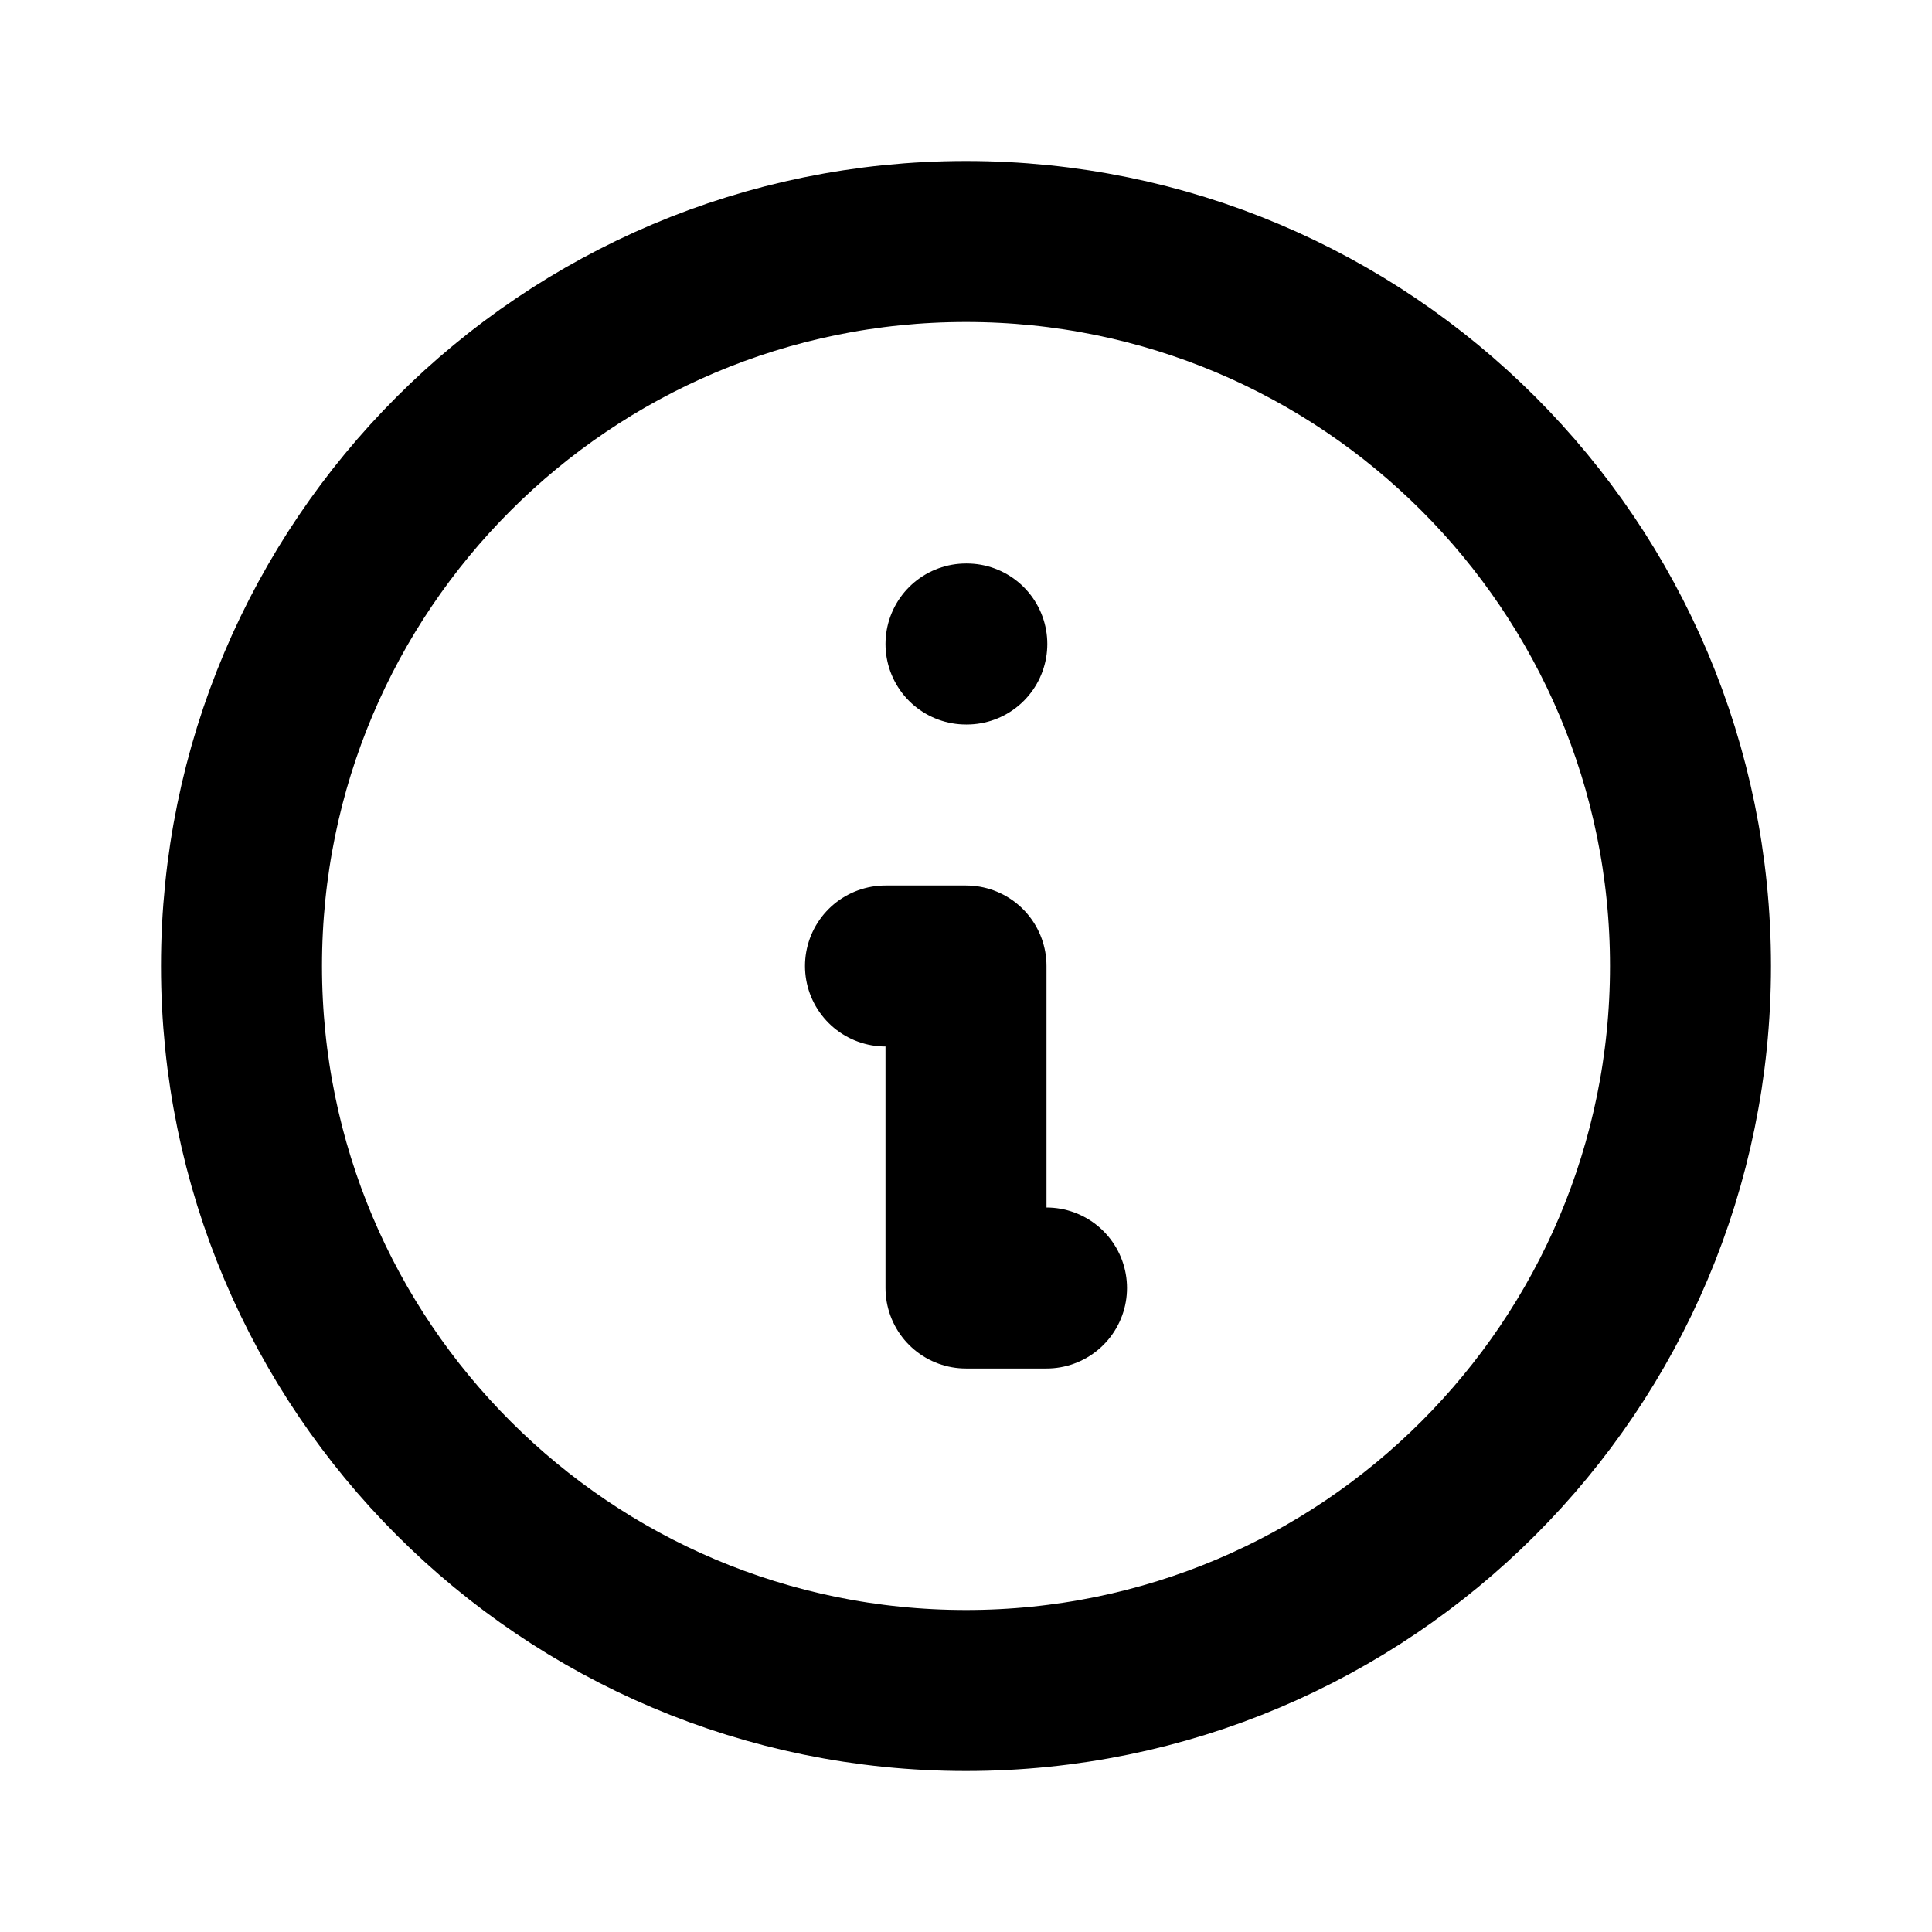
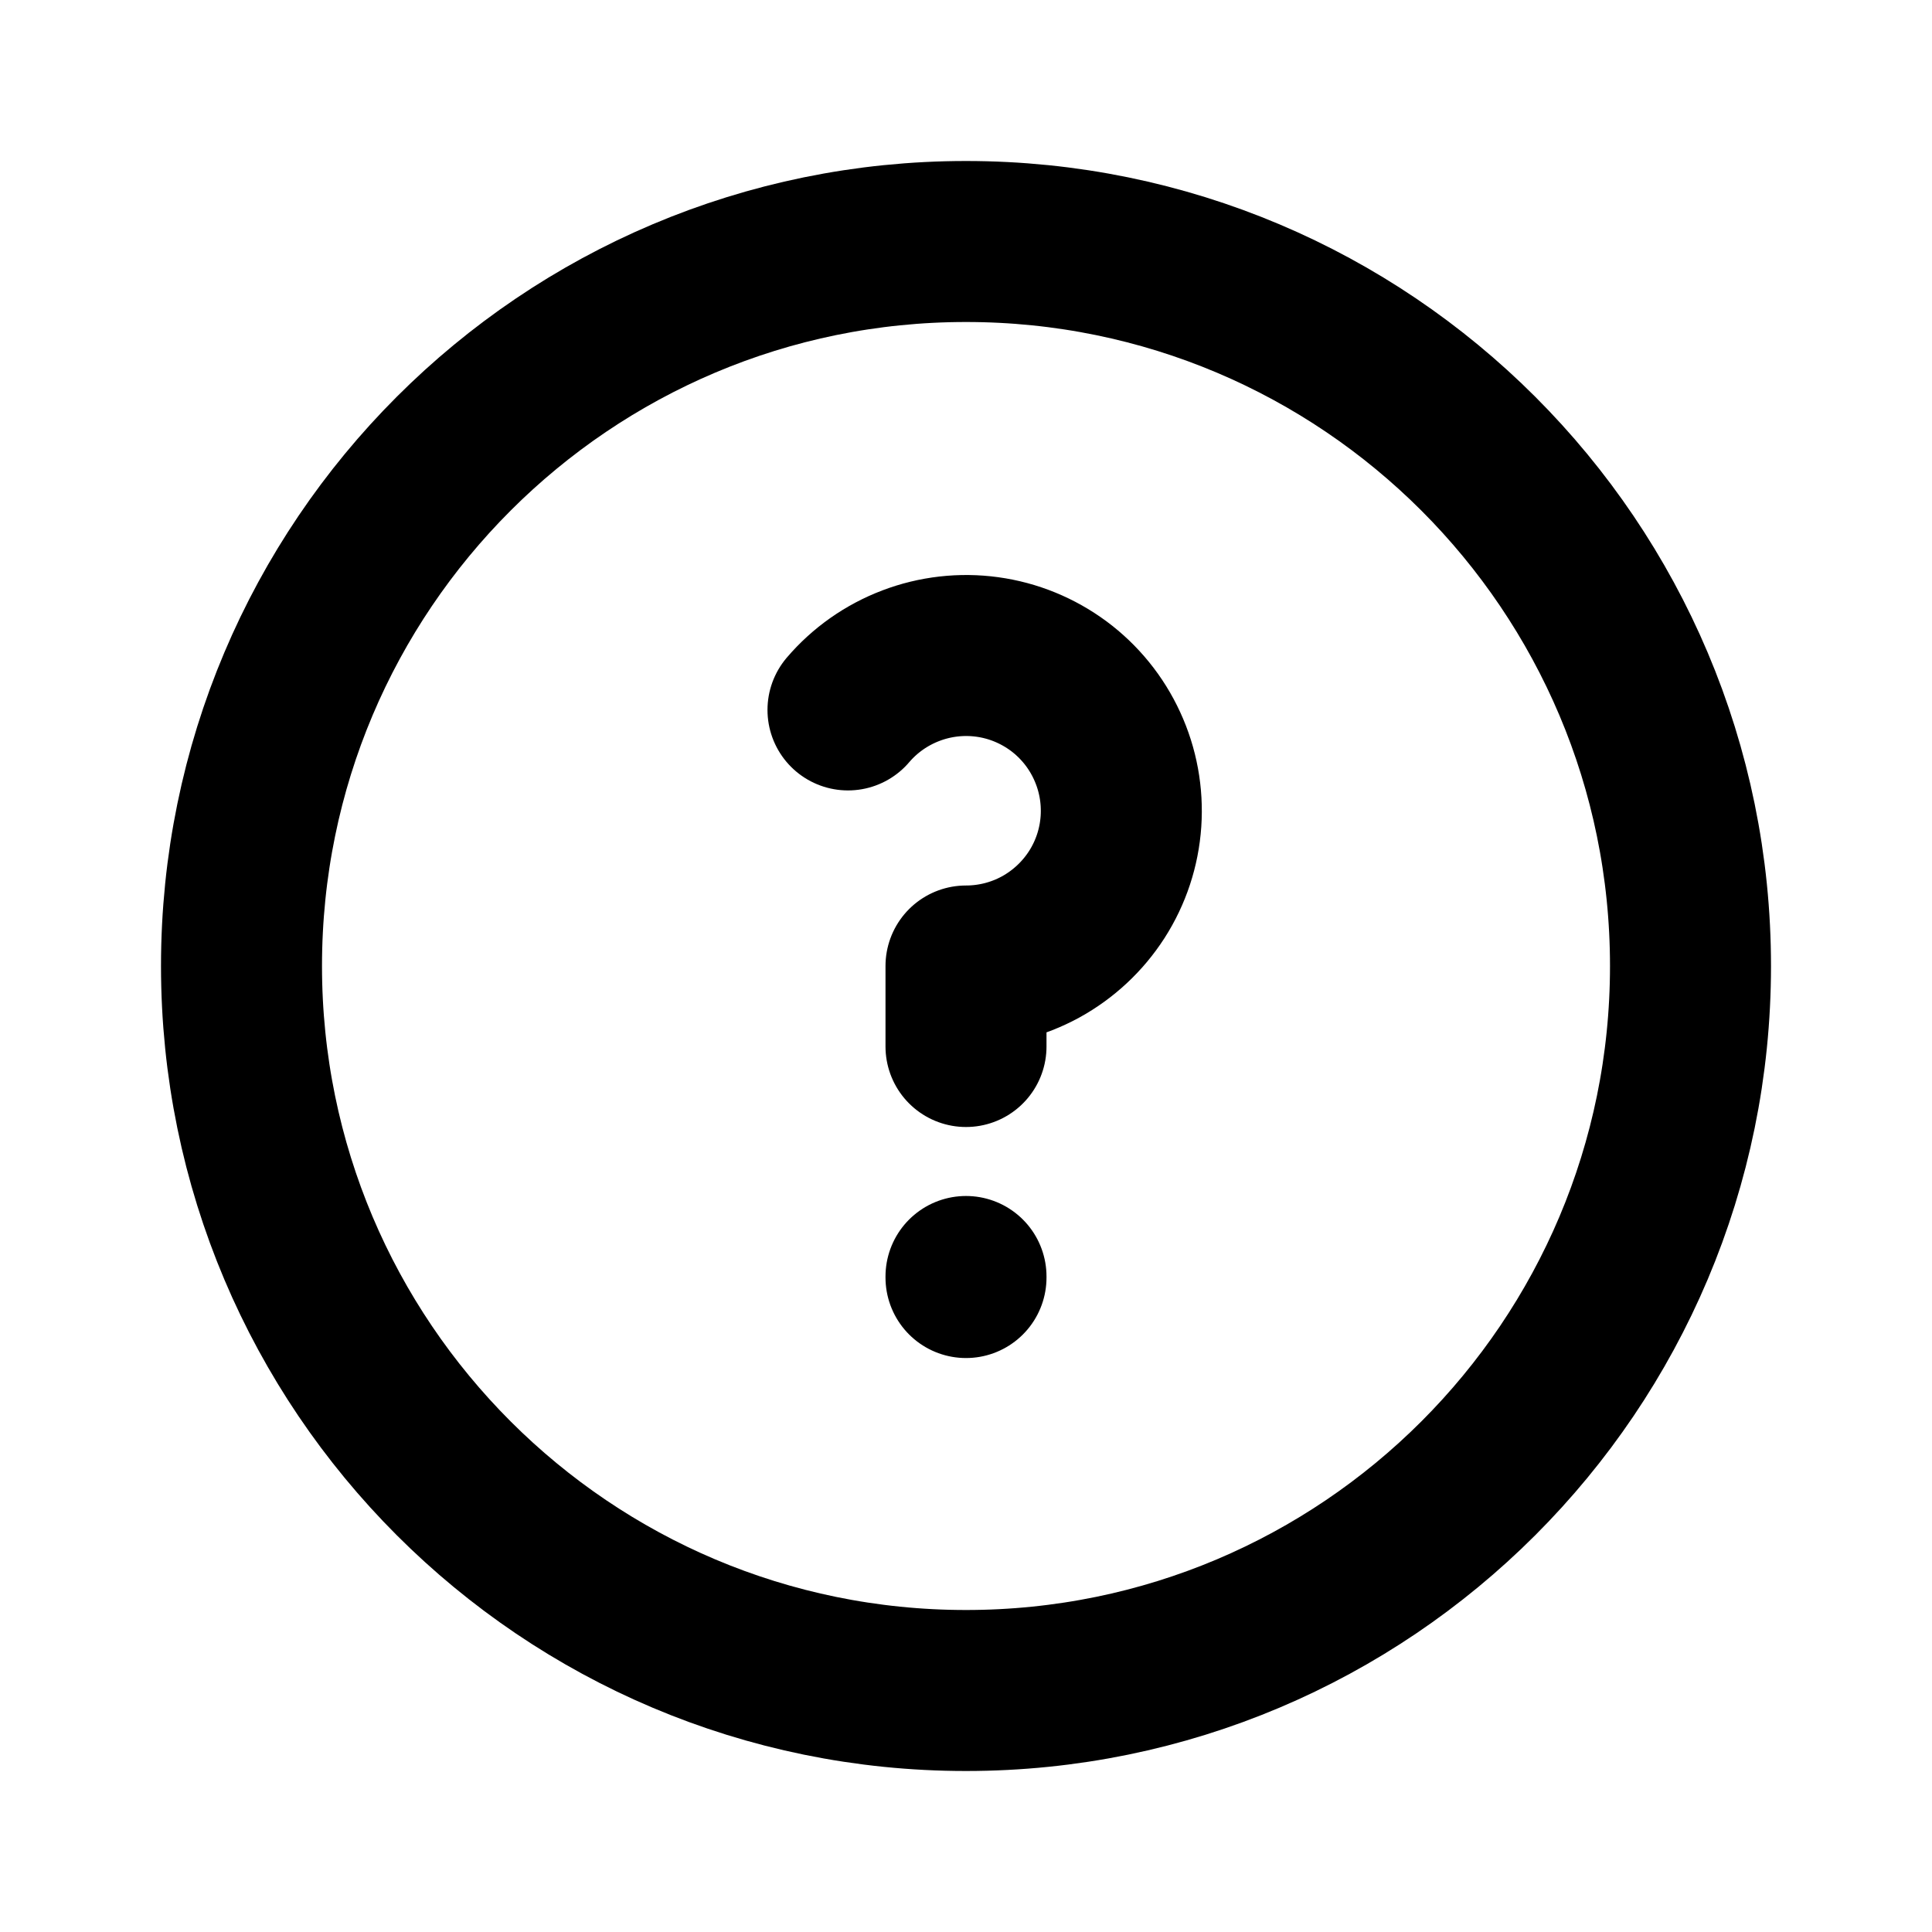
<svg xmlns="http://www.w3.org/2000/svg" width="24" height="24" viewBox="0 0 24 24" fill="none">
-   <path d="M12 8H12.01M11 12H12V16H13M21 12C21 16.971 16.971 21 12 21C7.029 21 3 16.971 3 12C3 7.029 7.029 3 12 3C16.971 3 21 7.029 21 12Z" stroke="currentColor" stroke-width="2" stroke-linecap="round" stroke-linejoin="round" />
+   <path d="M12 15.857V15.87M10.534 8.819C10.744 8.573 11.013 8.384 11.316 8.269C11.618 8.154 11.945 8.117 12.265 8.161C12.586 8.205 12.89 8.33 13.15 8.522C13.41 8.715 13.617 8.97 13.752 9.264C13.888 9.558 13.947 9.882 13.925 10.204C13.903 10.527 13.8 10.839 13.625 11.112C13.45 11.384 13.21 11.608 12.926 11.764C12.642 11.919 12.324 12 12 12V13M21 12C21 16.971 16.971 21 12 21C7.029 21 3 16.971 3 12C3 7.029 7.029 3 12 3C16.971 3 21 7.029 21 12Z" stroke="currentColor" stroke-width="2" stroke-linecap="round" stroke-linejoin="round" />
</svg>
